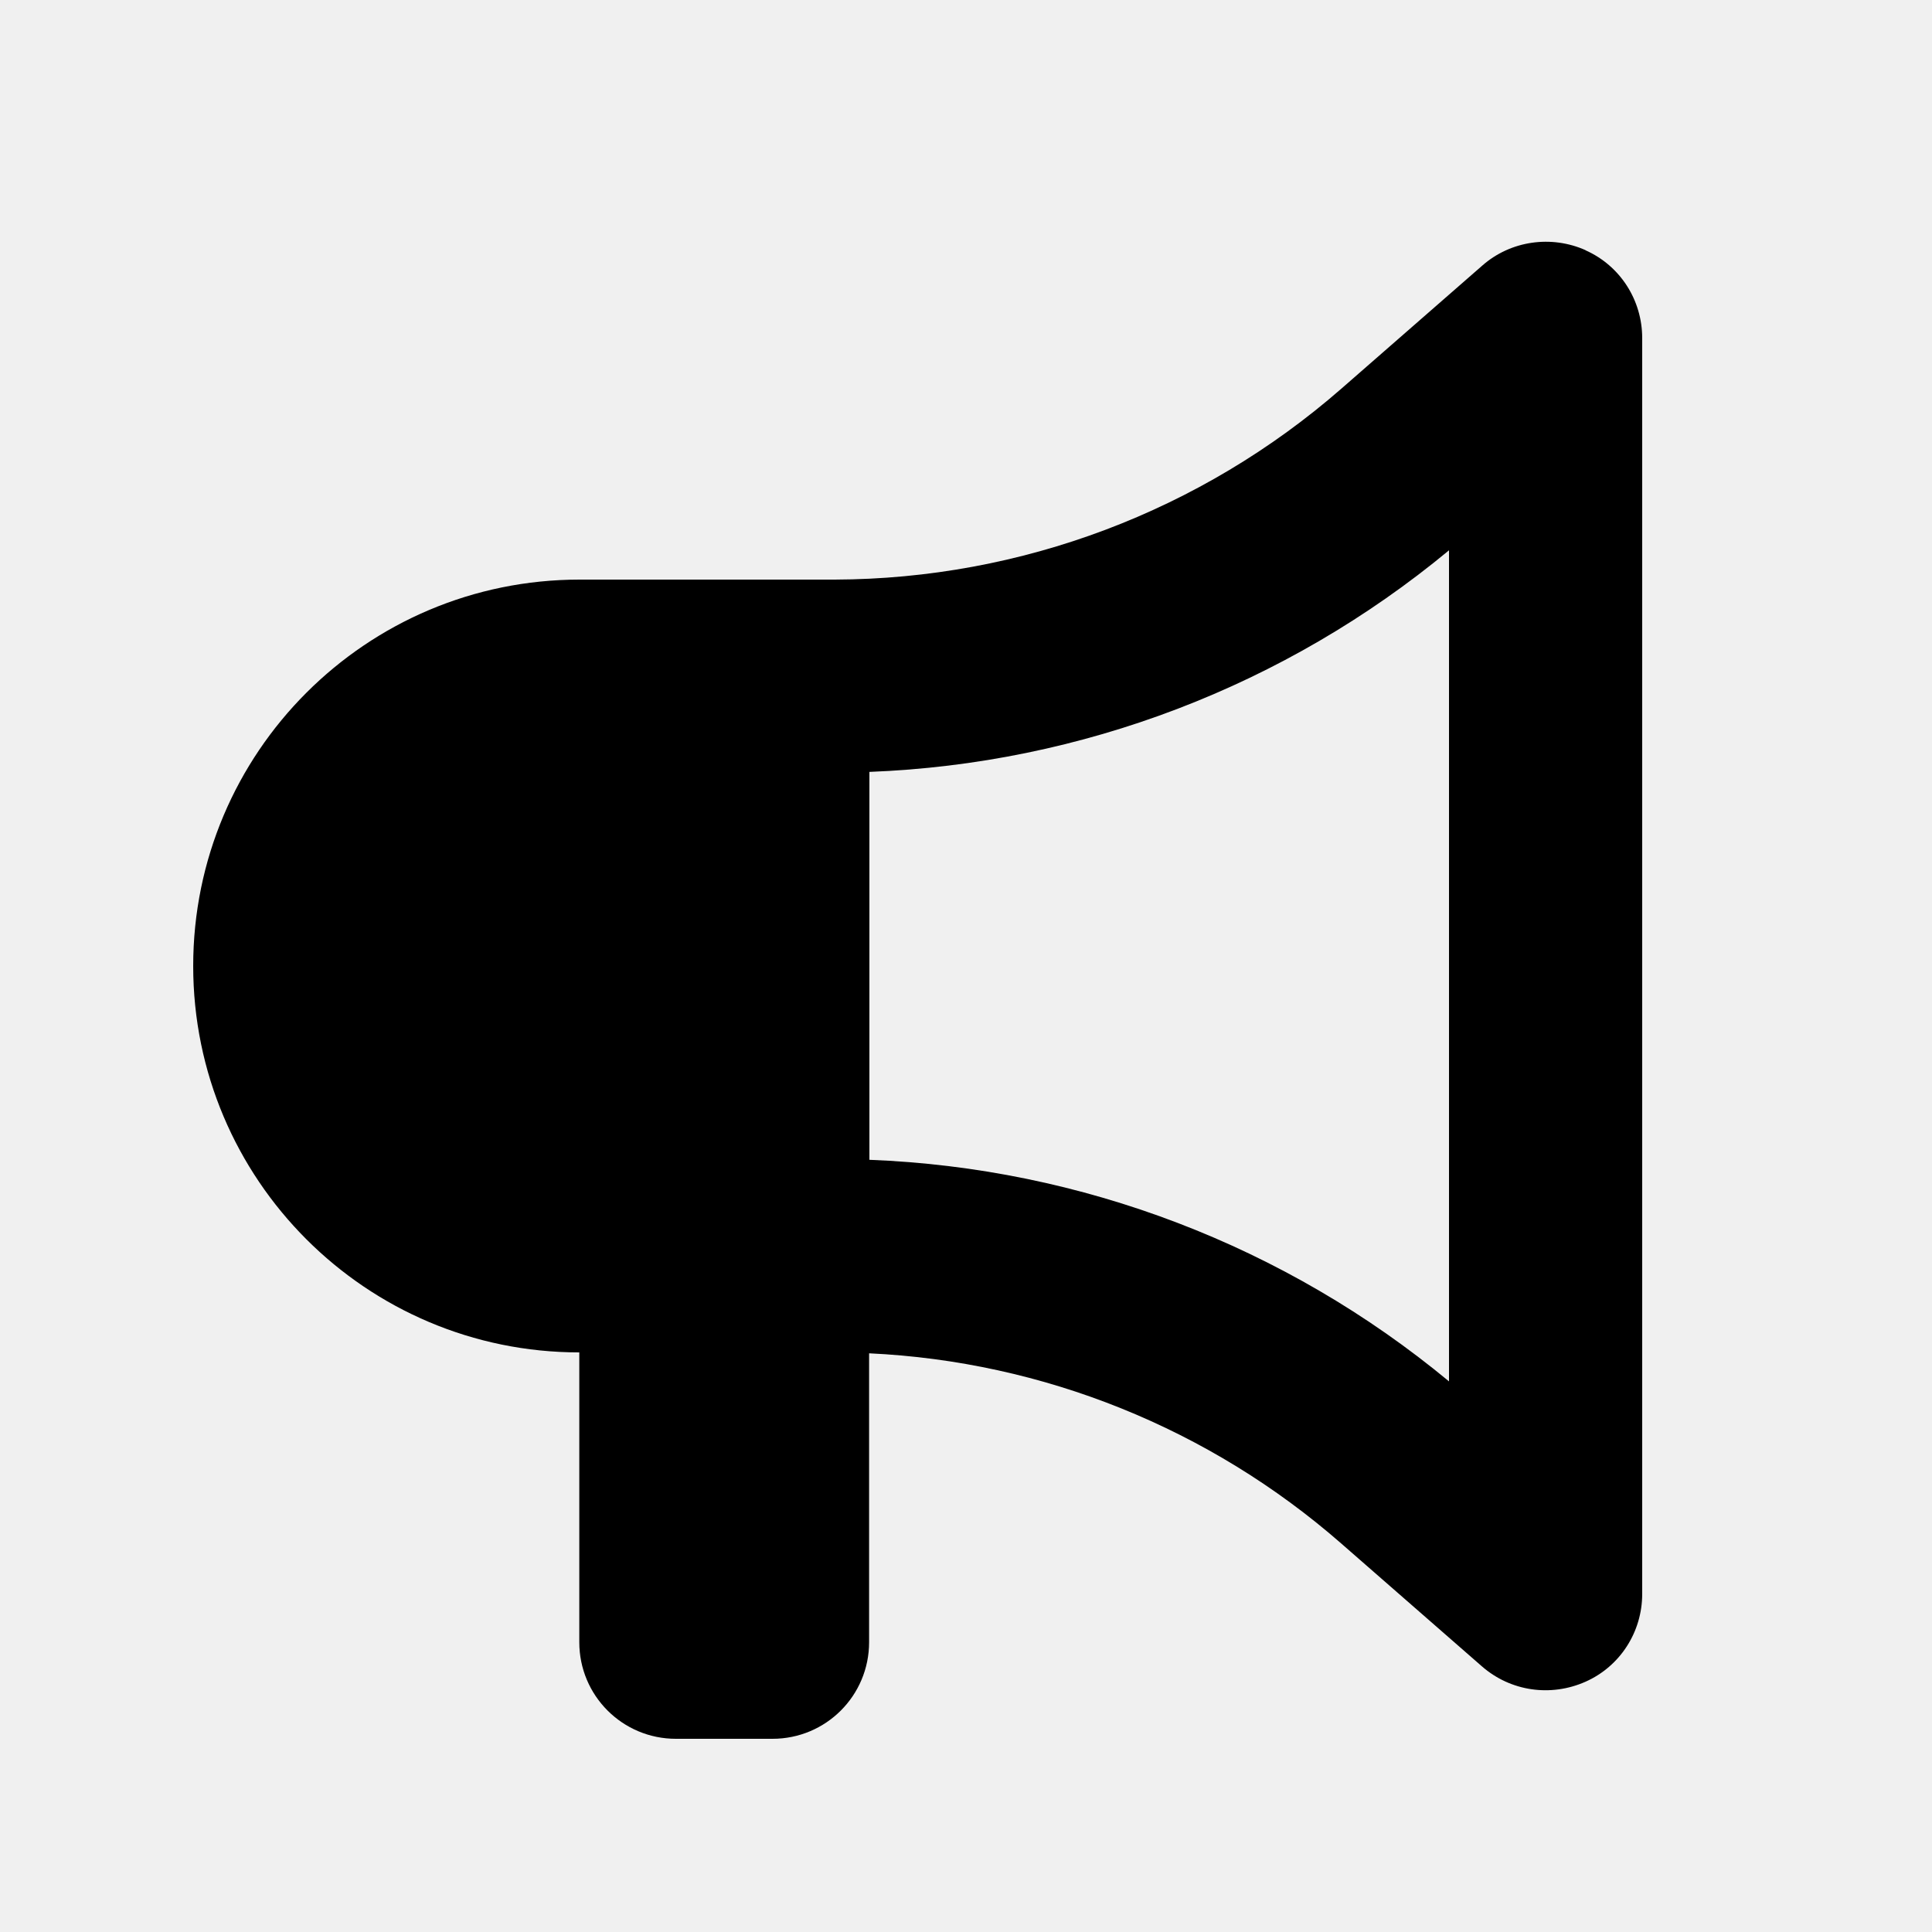
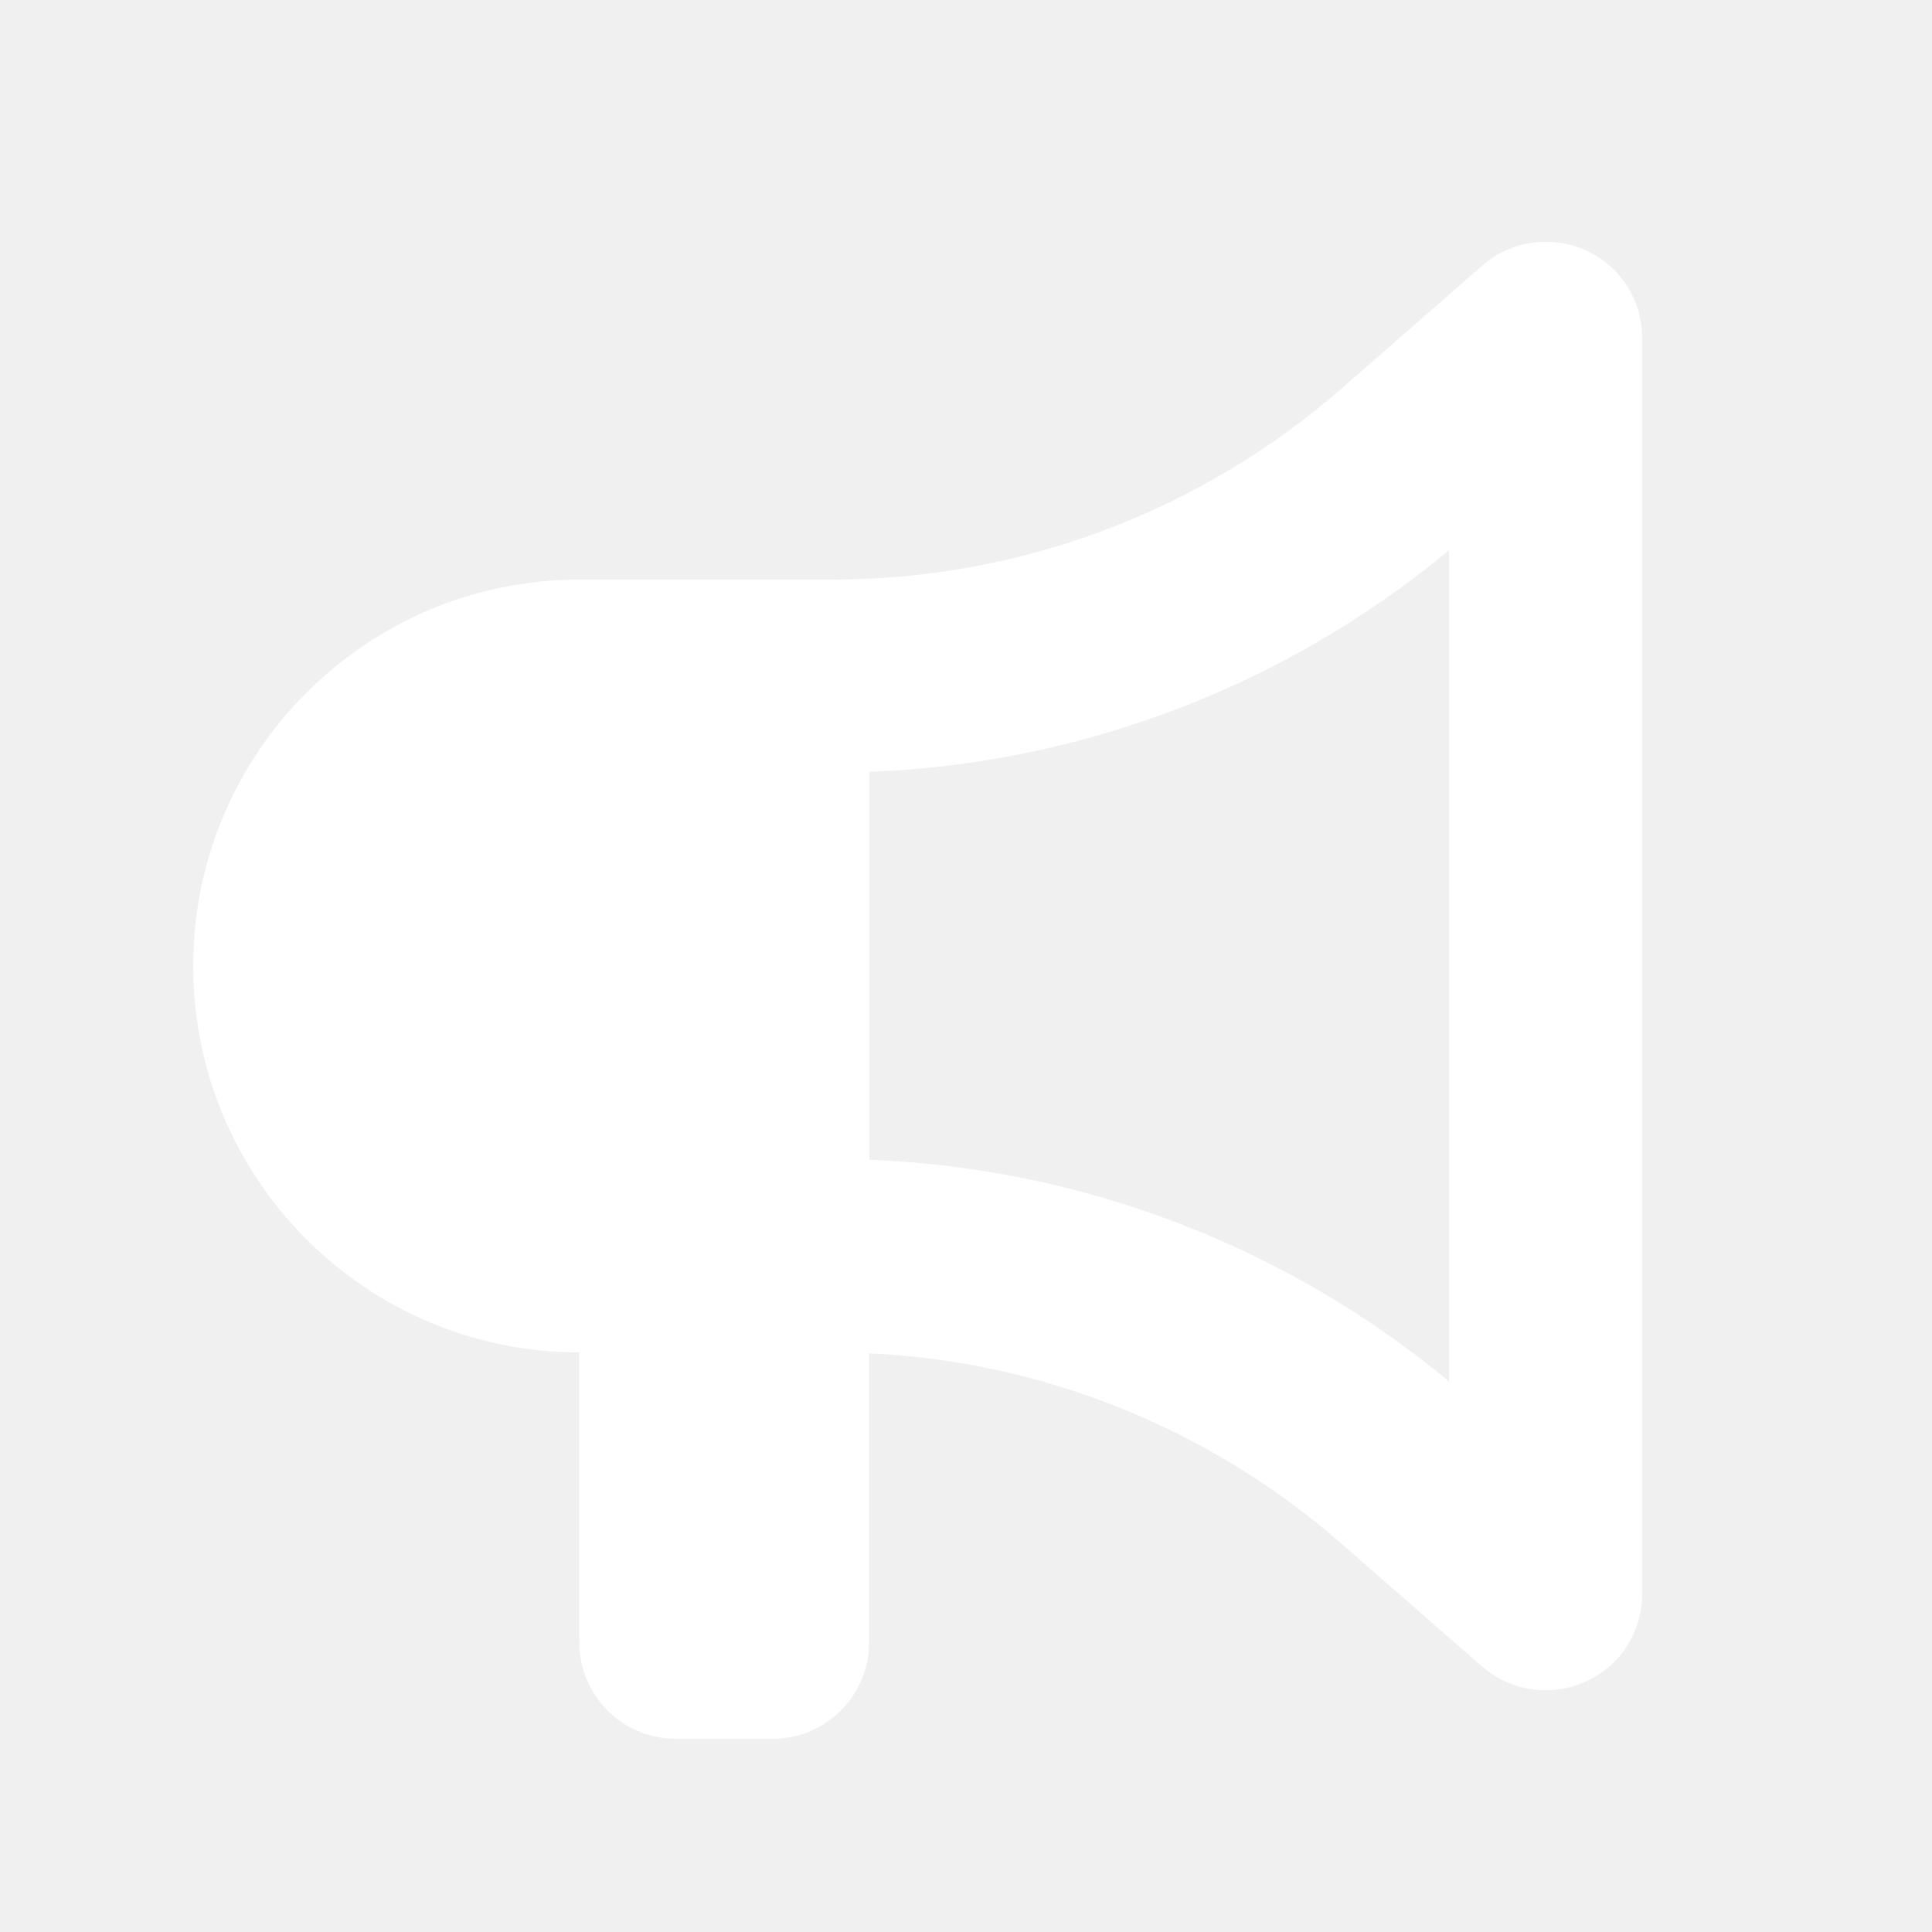
<svg xmlns="http://www.w3.org/2000/svg" viewBox="0 0 640 640">
-   <path d="M525.2 82.9C536.7 88 544 99.4 544 112L544 528C544 540.6 536.7 552 525.2 557.1C513.7 562.2 500.4 560.3 490.9 552L444.3 511.3C400.7 473.2 345.6 451 287.9 448.3L287.9 544C287.9 561.7 273.6 576 255.9 576L223.9 576C206.2 576 191.9 561.7 191.9 544L191.9 448C121.3 448 64 390.7 64 320C64 249.3 121.3 192 192 192L276.5 192C338.3 191.8 397.9 169.3 444.4 128.7L491 88C500.4 79.7 513.9 77.8 525.3 82.9zM288 384L288 384.2C358.3 386.9 425.8 412.7 480 457.6L480 182.3C425.8 227.2 358.3 253 288 255.7L288 384z" />
+   <path fill="#FFFFFF" d="M525.2 82.9C536.7 88 544 99.4 544 112L544 528C544 540.6 536.7 552 525.2 557.1C513.7 562.2 500.4 560.3 490.9 552L444.3 511.3C400.7 473.2 345.6 451 287.9 448.3L287.9 544C287.9 561.7 273.6 576 255.9 576L223.9 576C206.2 576 191.9 561.7 191.9 544L191.9 448C121.3 448 64 390.7 64 320C64 249.3 121.3 192 192 192L276.5 192C338.3 191.8 397.9 169.3 444.4 128.7L491 88C500.4 79.7 513.9 77.8 525.3 82.9zM288 384L288 384.2C358.3 386.9 425.8 412.7 480 457.6L480 182.3C425.8 227.2 358.3 253 288 255.7L288 384z" />
</svg>
